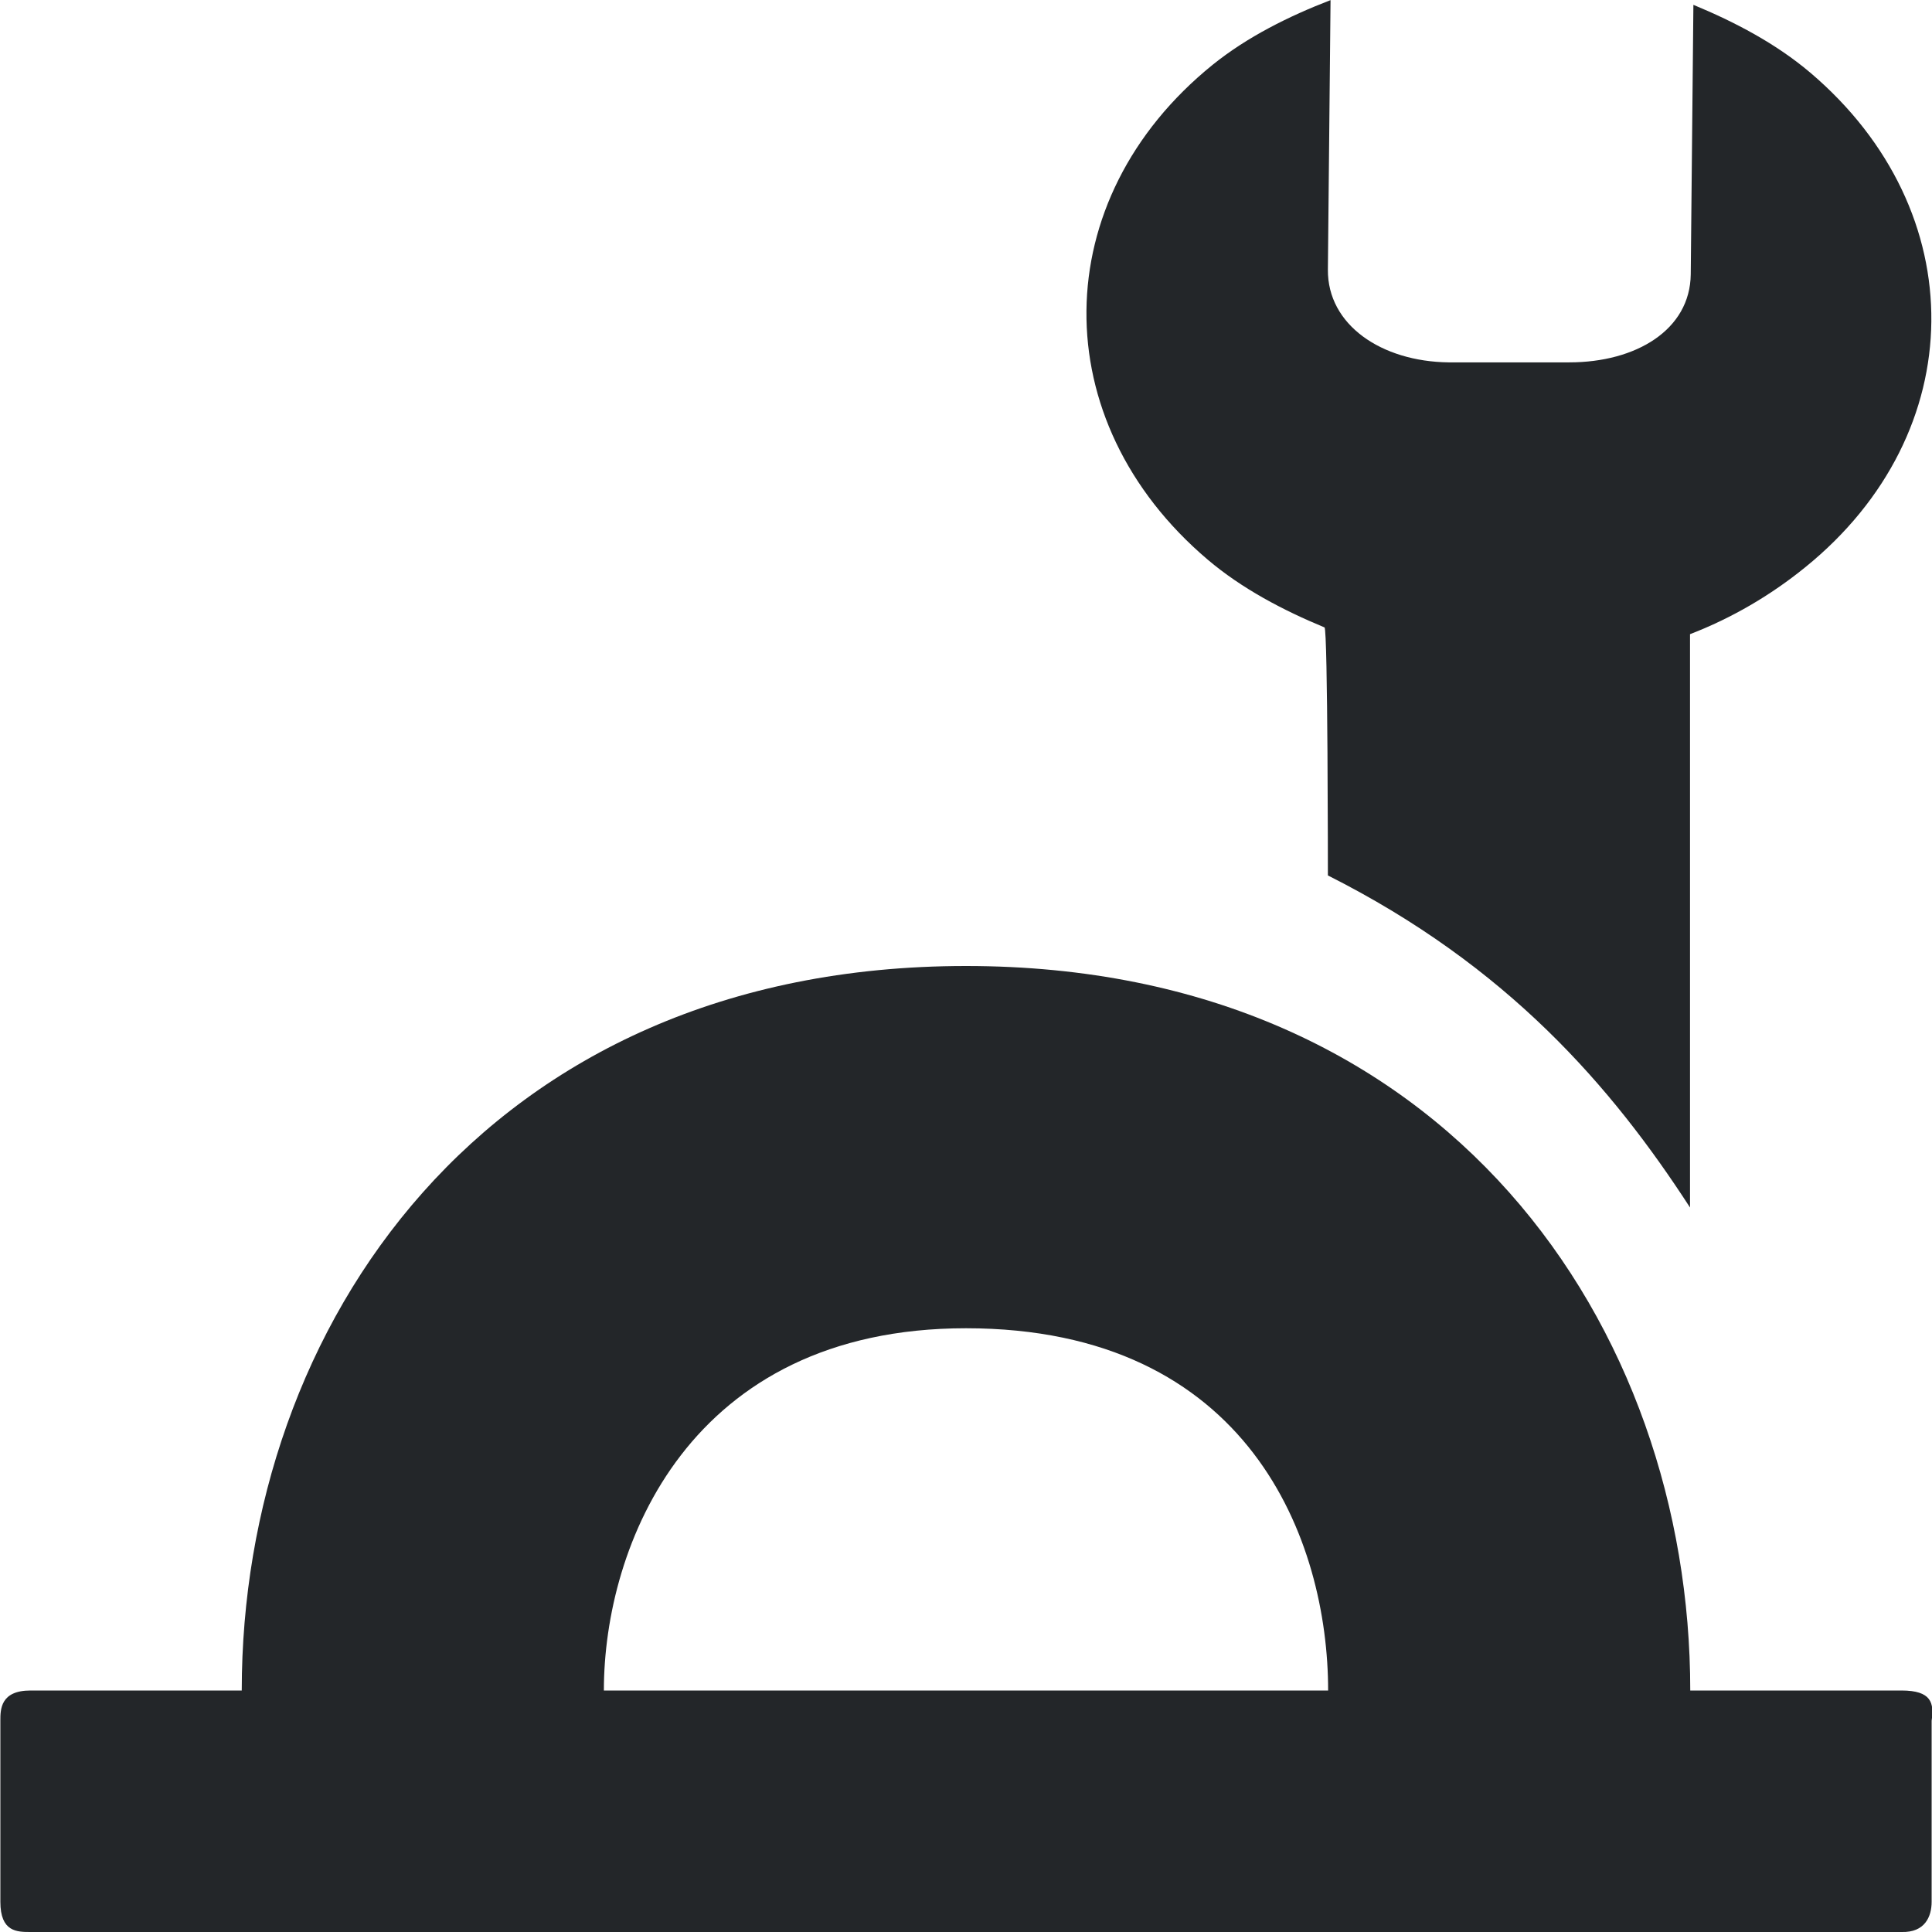
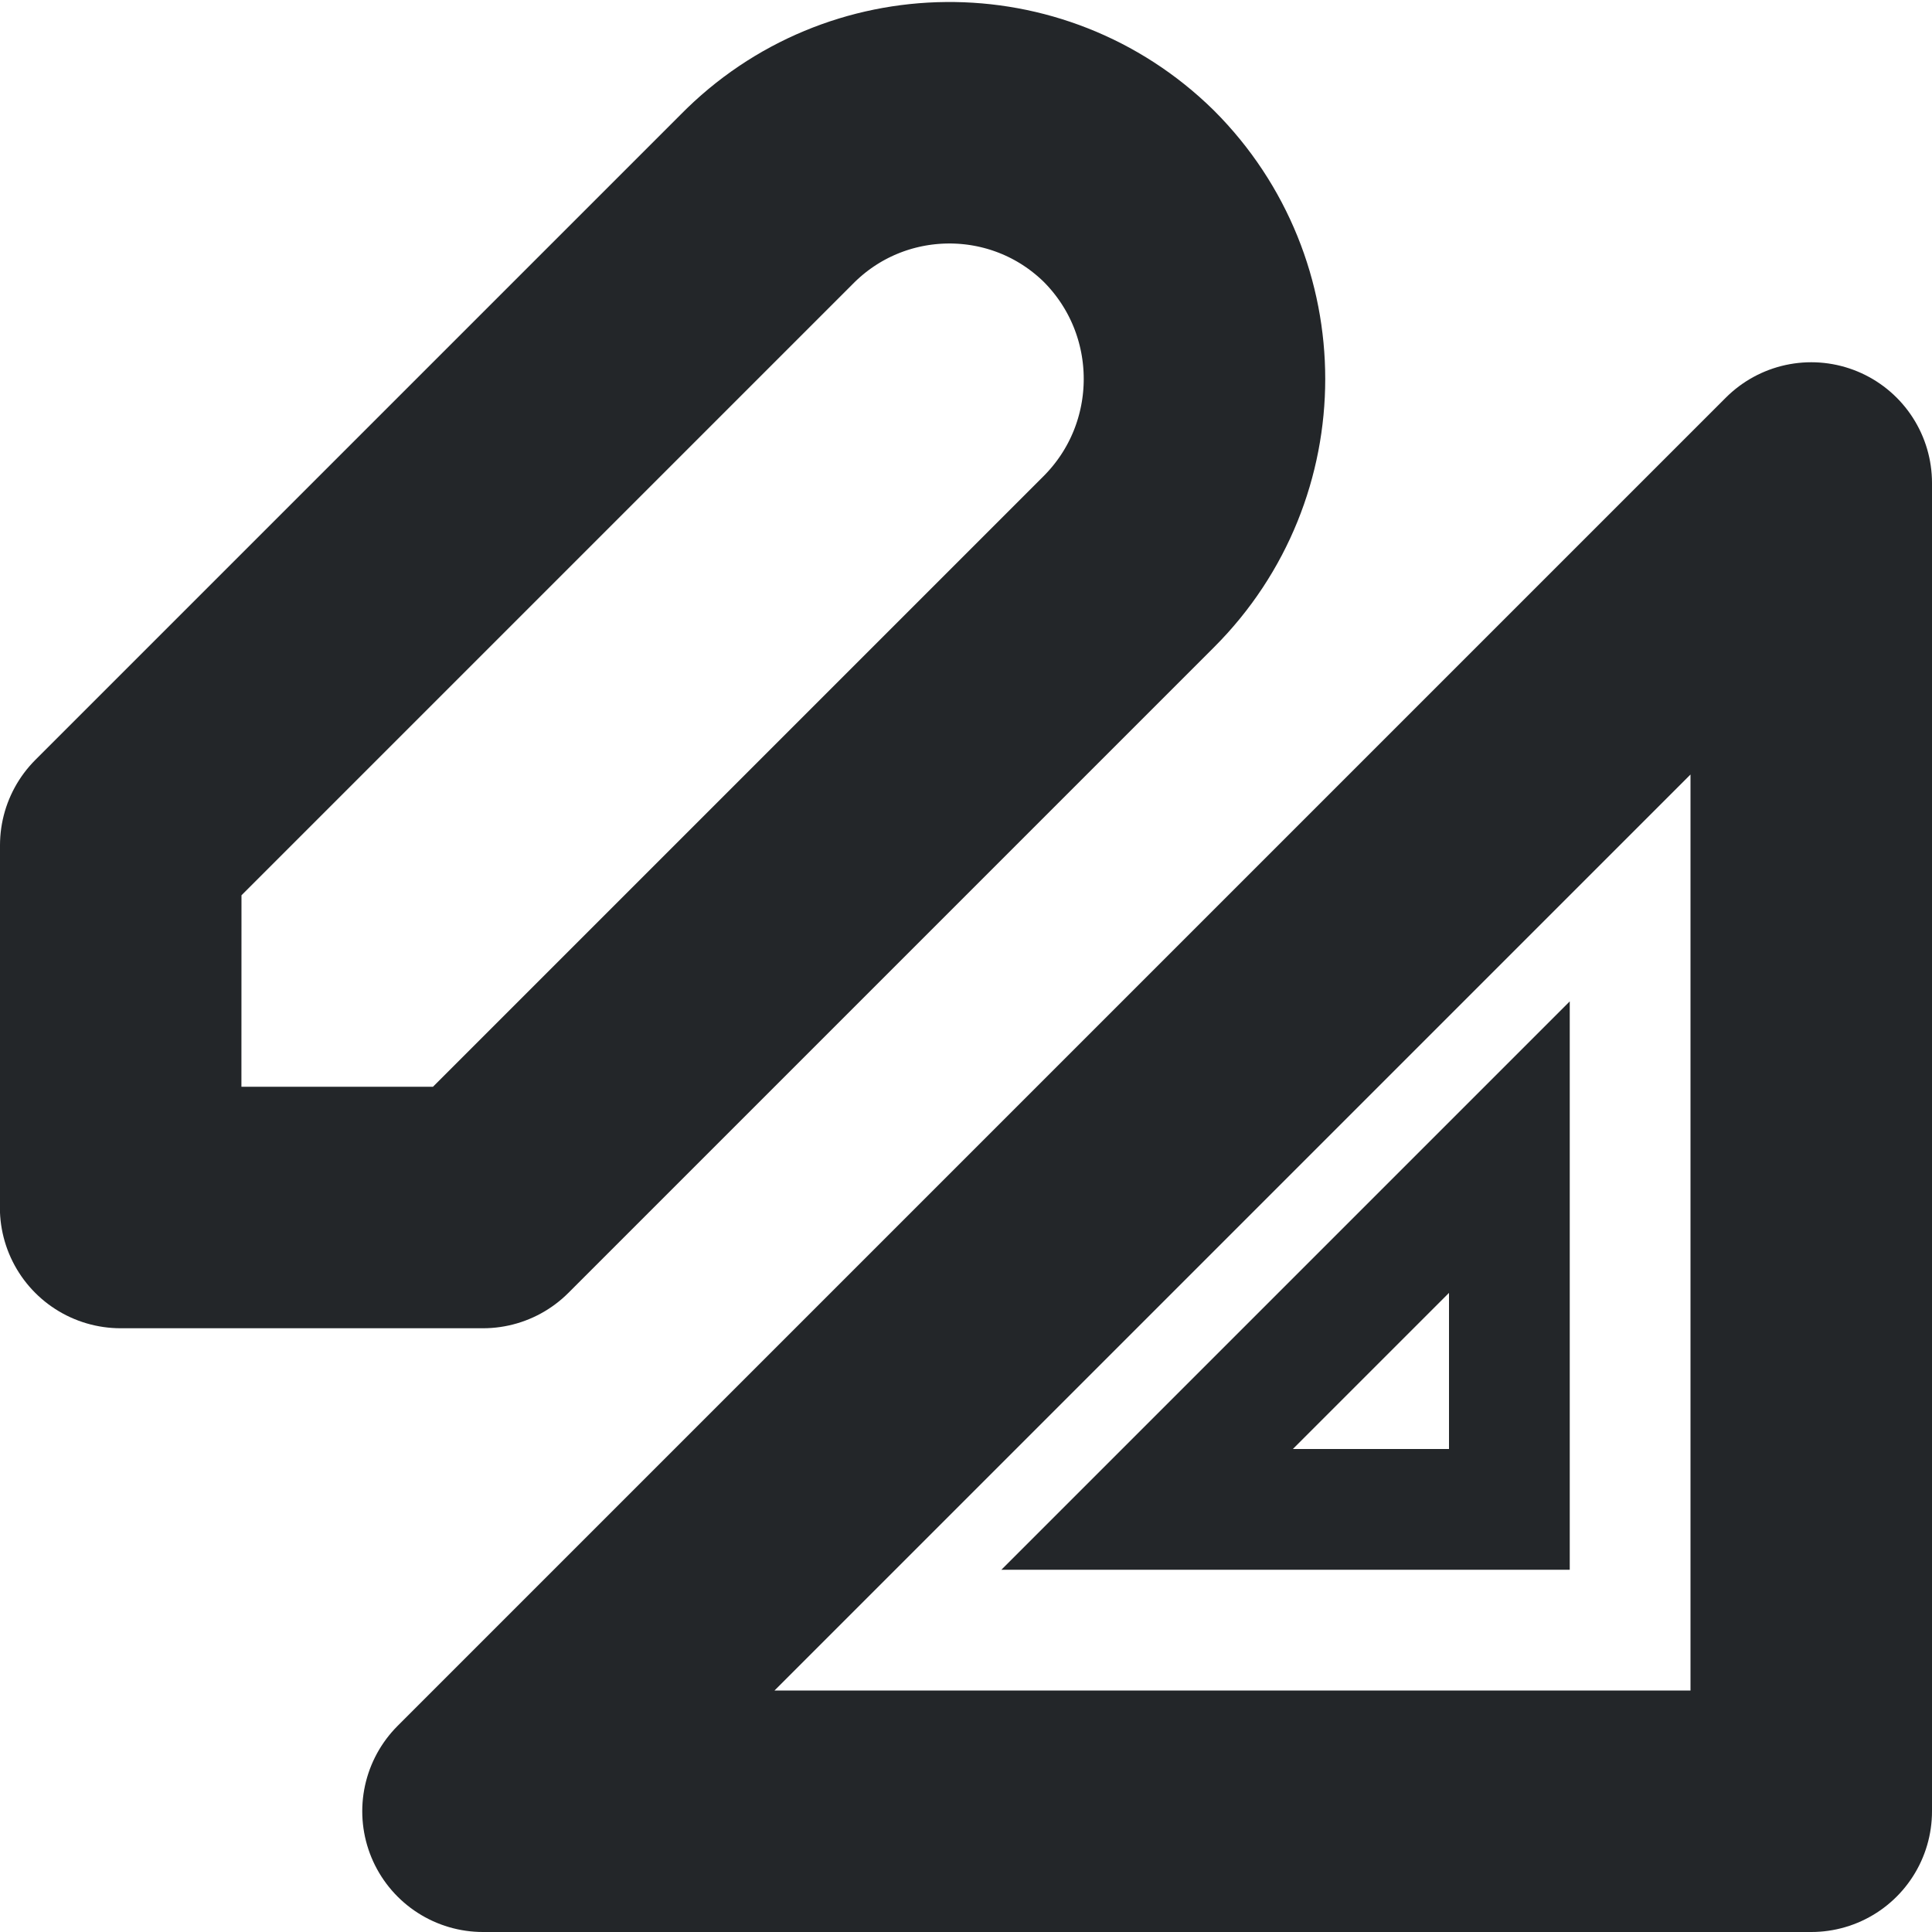
- <svg xmlns="http://www.w3.org/2000/svg" viewBox="0 0 16 16">
+ <svg xmlns="http://www.w3.org/2000/svg" xmlns:ns1="https://www.gtk.org/grappa" viewBox="0 0 16 16" ns1:rendering="symbolic" ns1:version="1" ns1:state-names="outline empty" ns1:state="0" id="svg1" width="16" height="16">
  <defs id="defs3051">
-     <style type="text/css" id="current-color-scheme">
-      .ColorScheme-Text { color:#232629; }
-    </style>
+     <style type="text/css" id="current-color-scheme">      .ColorScheme-Text { color:#232629; }    </style>
  </defs>
-   <path class="ColorScheme-Text" fill-rule="evenodd" d="M8 8c-3.998 0-5.998 3-5.998 6h-1.749c-0.25 0-0.25 0.157-0.25 0.25v1.5c0 0.25 0.138 0.25 0.25 0.25h15.494c0.195 0.006 0.25-0.129 0.25-0.25v-1.5c0.021-0.146 0-0.25-0.25-0.25h-1.749c0-3-1.999-6-5.998-6zm0 3c2.35 0 2.999 1.762 2.999 3h-5.998c0-1.198 0.703-3 2.999-3z" fill="currentColor" />
-   <path class="ColorScheme-Text" d="M14.991 0.601c-0.283-0.24-0.624-0.419-0.967-0.561l-0.022 2.232c-0.005 0.459-0.452 0.729-1.006 0.729h-1c-0.554-0.007-1.003-0.309-0.999-0.768l0.022-2.232c-0.345 0.133-0.689 0.304-0.977 0.536-1.377 1.114-1.395 2.949-0.04 4.098 0.283 0.24 0.624 0.419 0.967 0.561 0.028 0.011 0.028 2.054 0.028 2.054 1.489 0.75 2.351 1.75 2.999 2.75v-4.748c0.345-0.133 0.667-0.321 0.954-0.554 1.377-1.114 1.395-2.949 0.04-4.098z" fill="currentColor" />
+   <path id="ruler-pencil" class="transparent-fill foreground-stroke ColorScheme-Text" fill="none" stroke="currentColor" stroke-opacity="1" stroke-width="2" stroke-linecap="round" stroke-linejoin="round" d="M 4 15 L 15 4 L 15 15 Z M 0.999 10 L 2 10 L 4 10 L 9.348 4.652 C 10.184 3.816, 10.184 2.46, 9.348 1.624 C 8.512 0.803, 7.169 0.816, 6.348 1.652 L 1 7 Z" ns1:stroke-minwidth="25%" ns1:stroke-maxwidth="150%" ns1:stroke="foreground" ns1:states="outline">
+   </path>
+   <path id="inner ruler" ns1:stroke="foreground" stroke="currentColor" fill="none" ns1:states="outline" class="transparent-fill foreground-stroke ColorScheme-Text" d="M 12.5 9.5 L 9.5 12.5 L 12.5 12.5 Z">
+   </path>
</svg>
